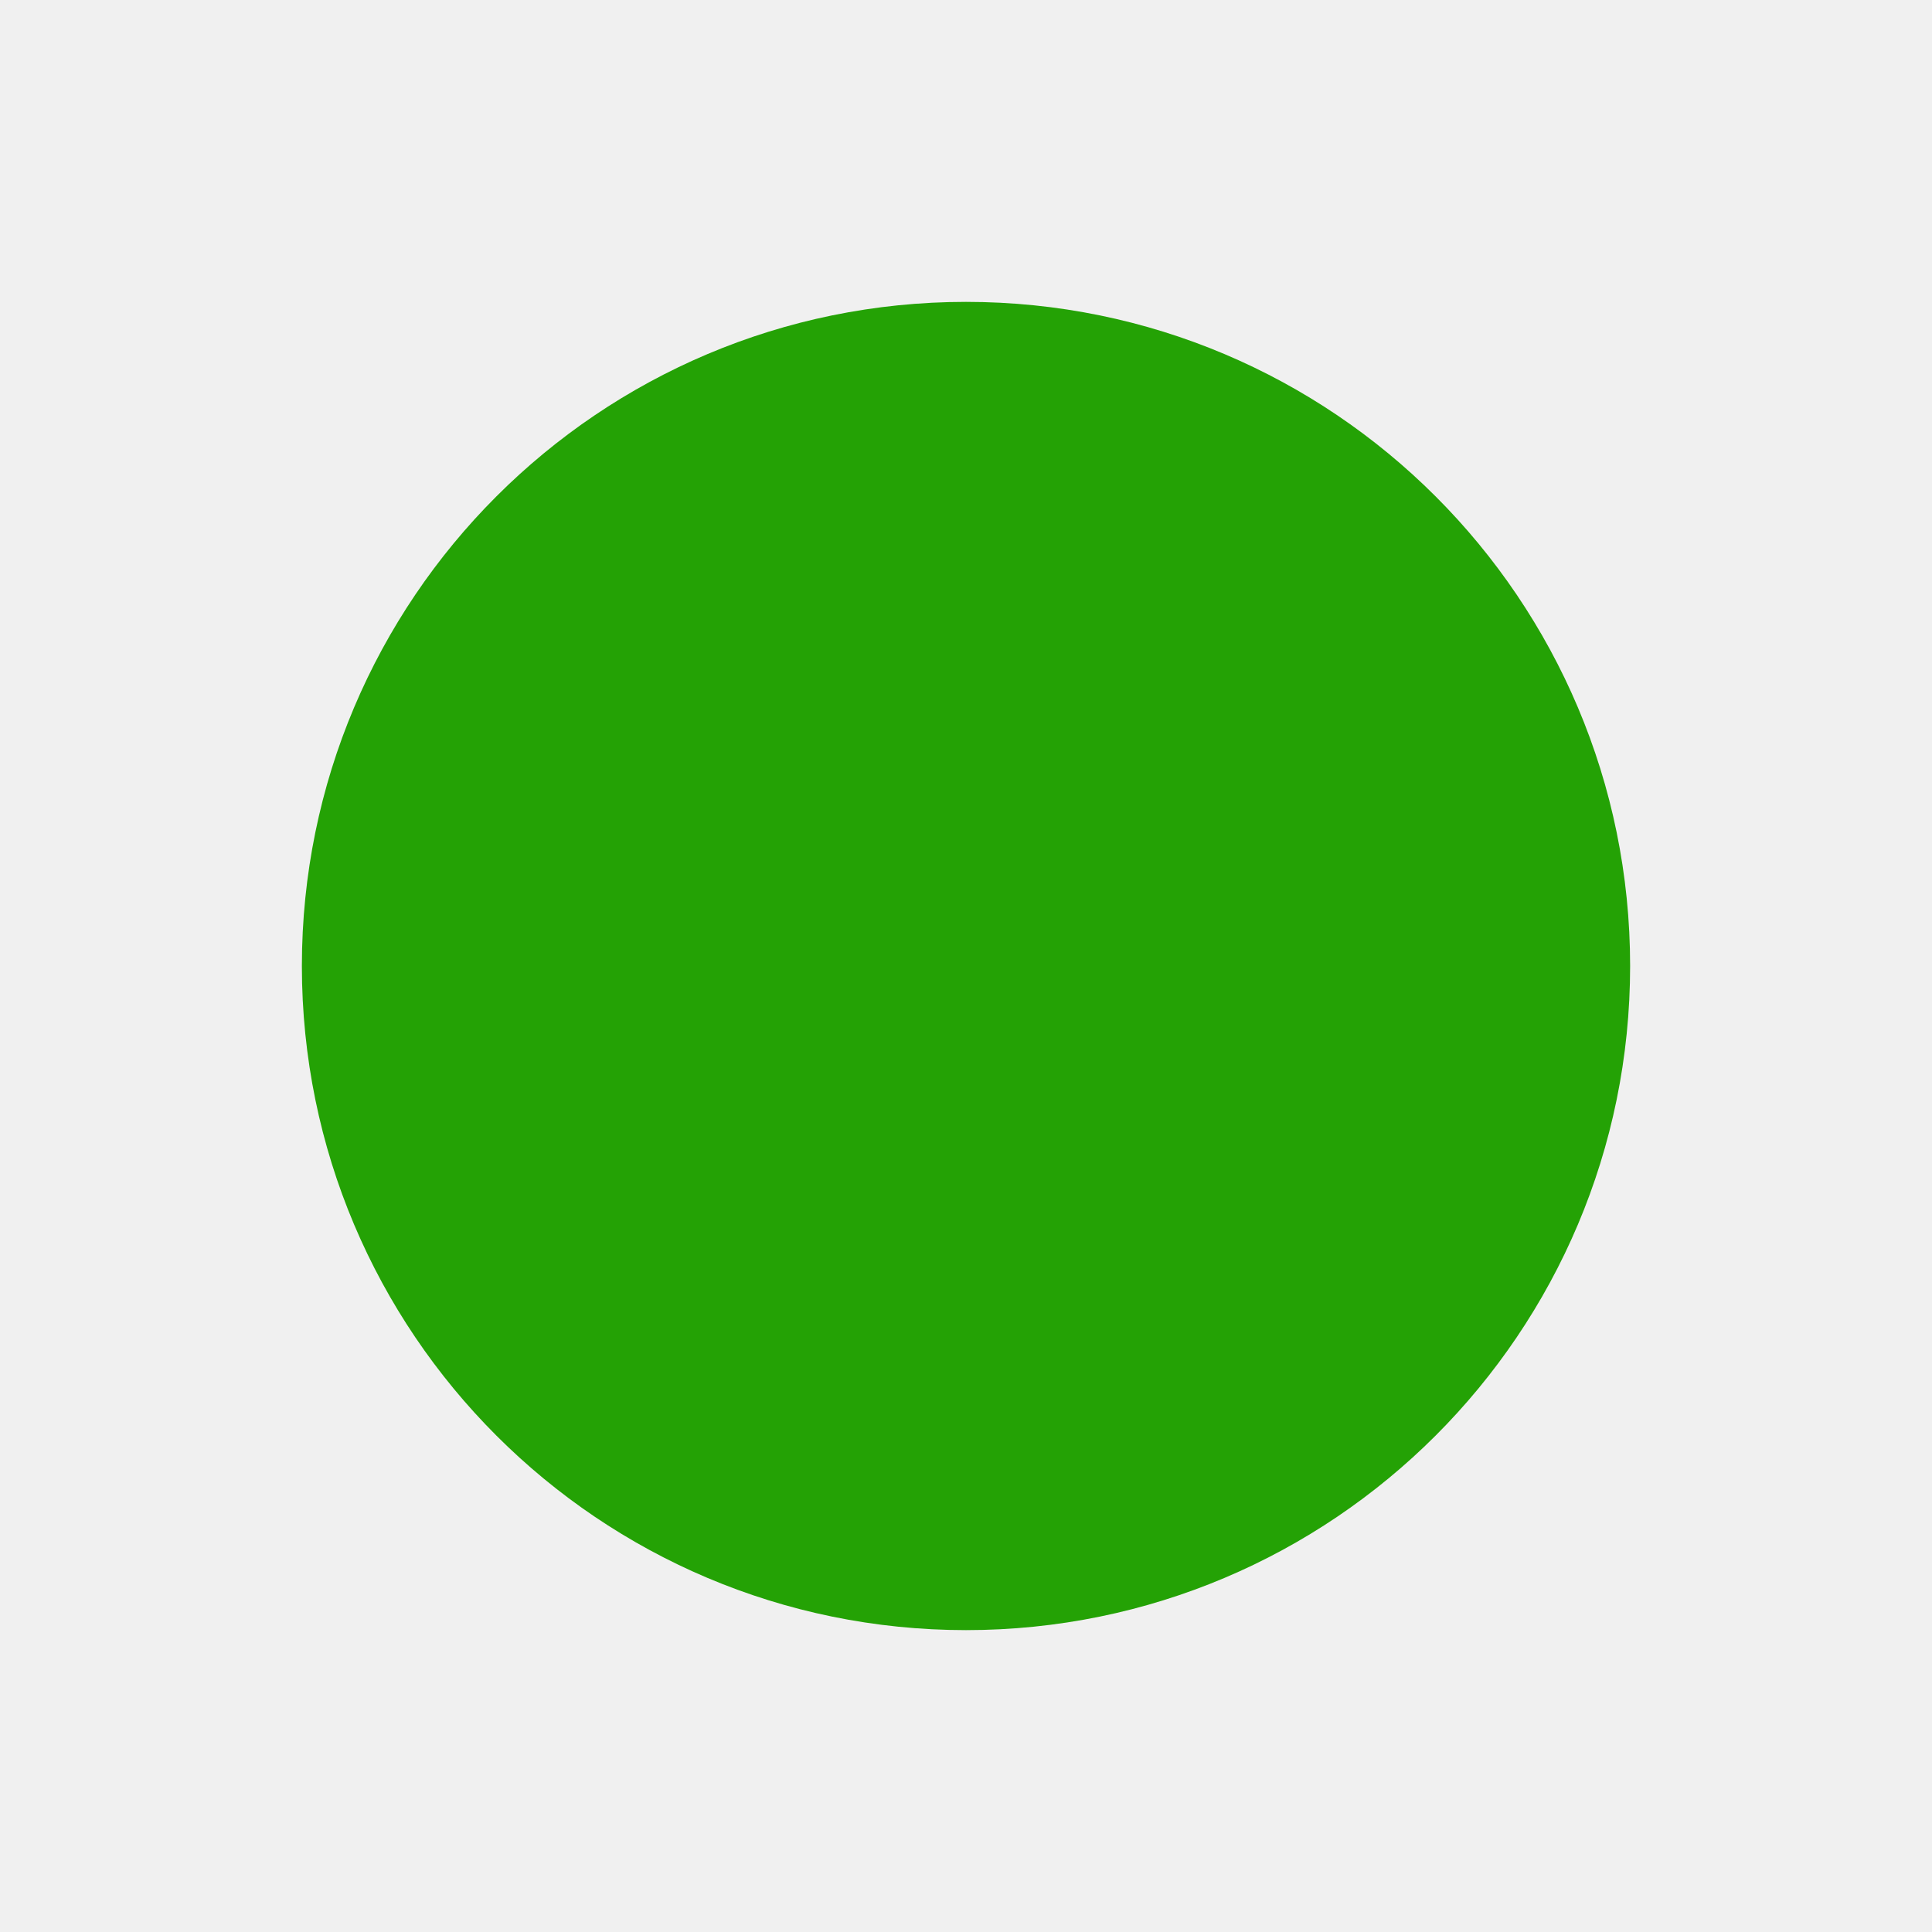
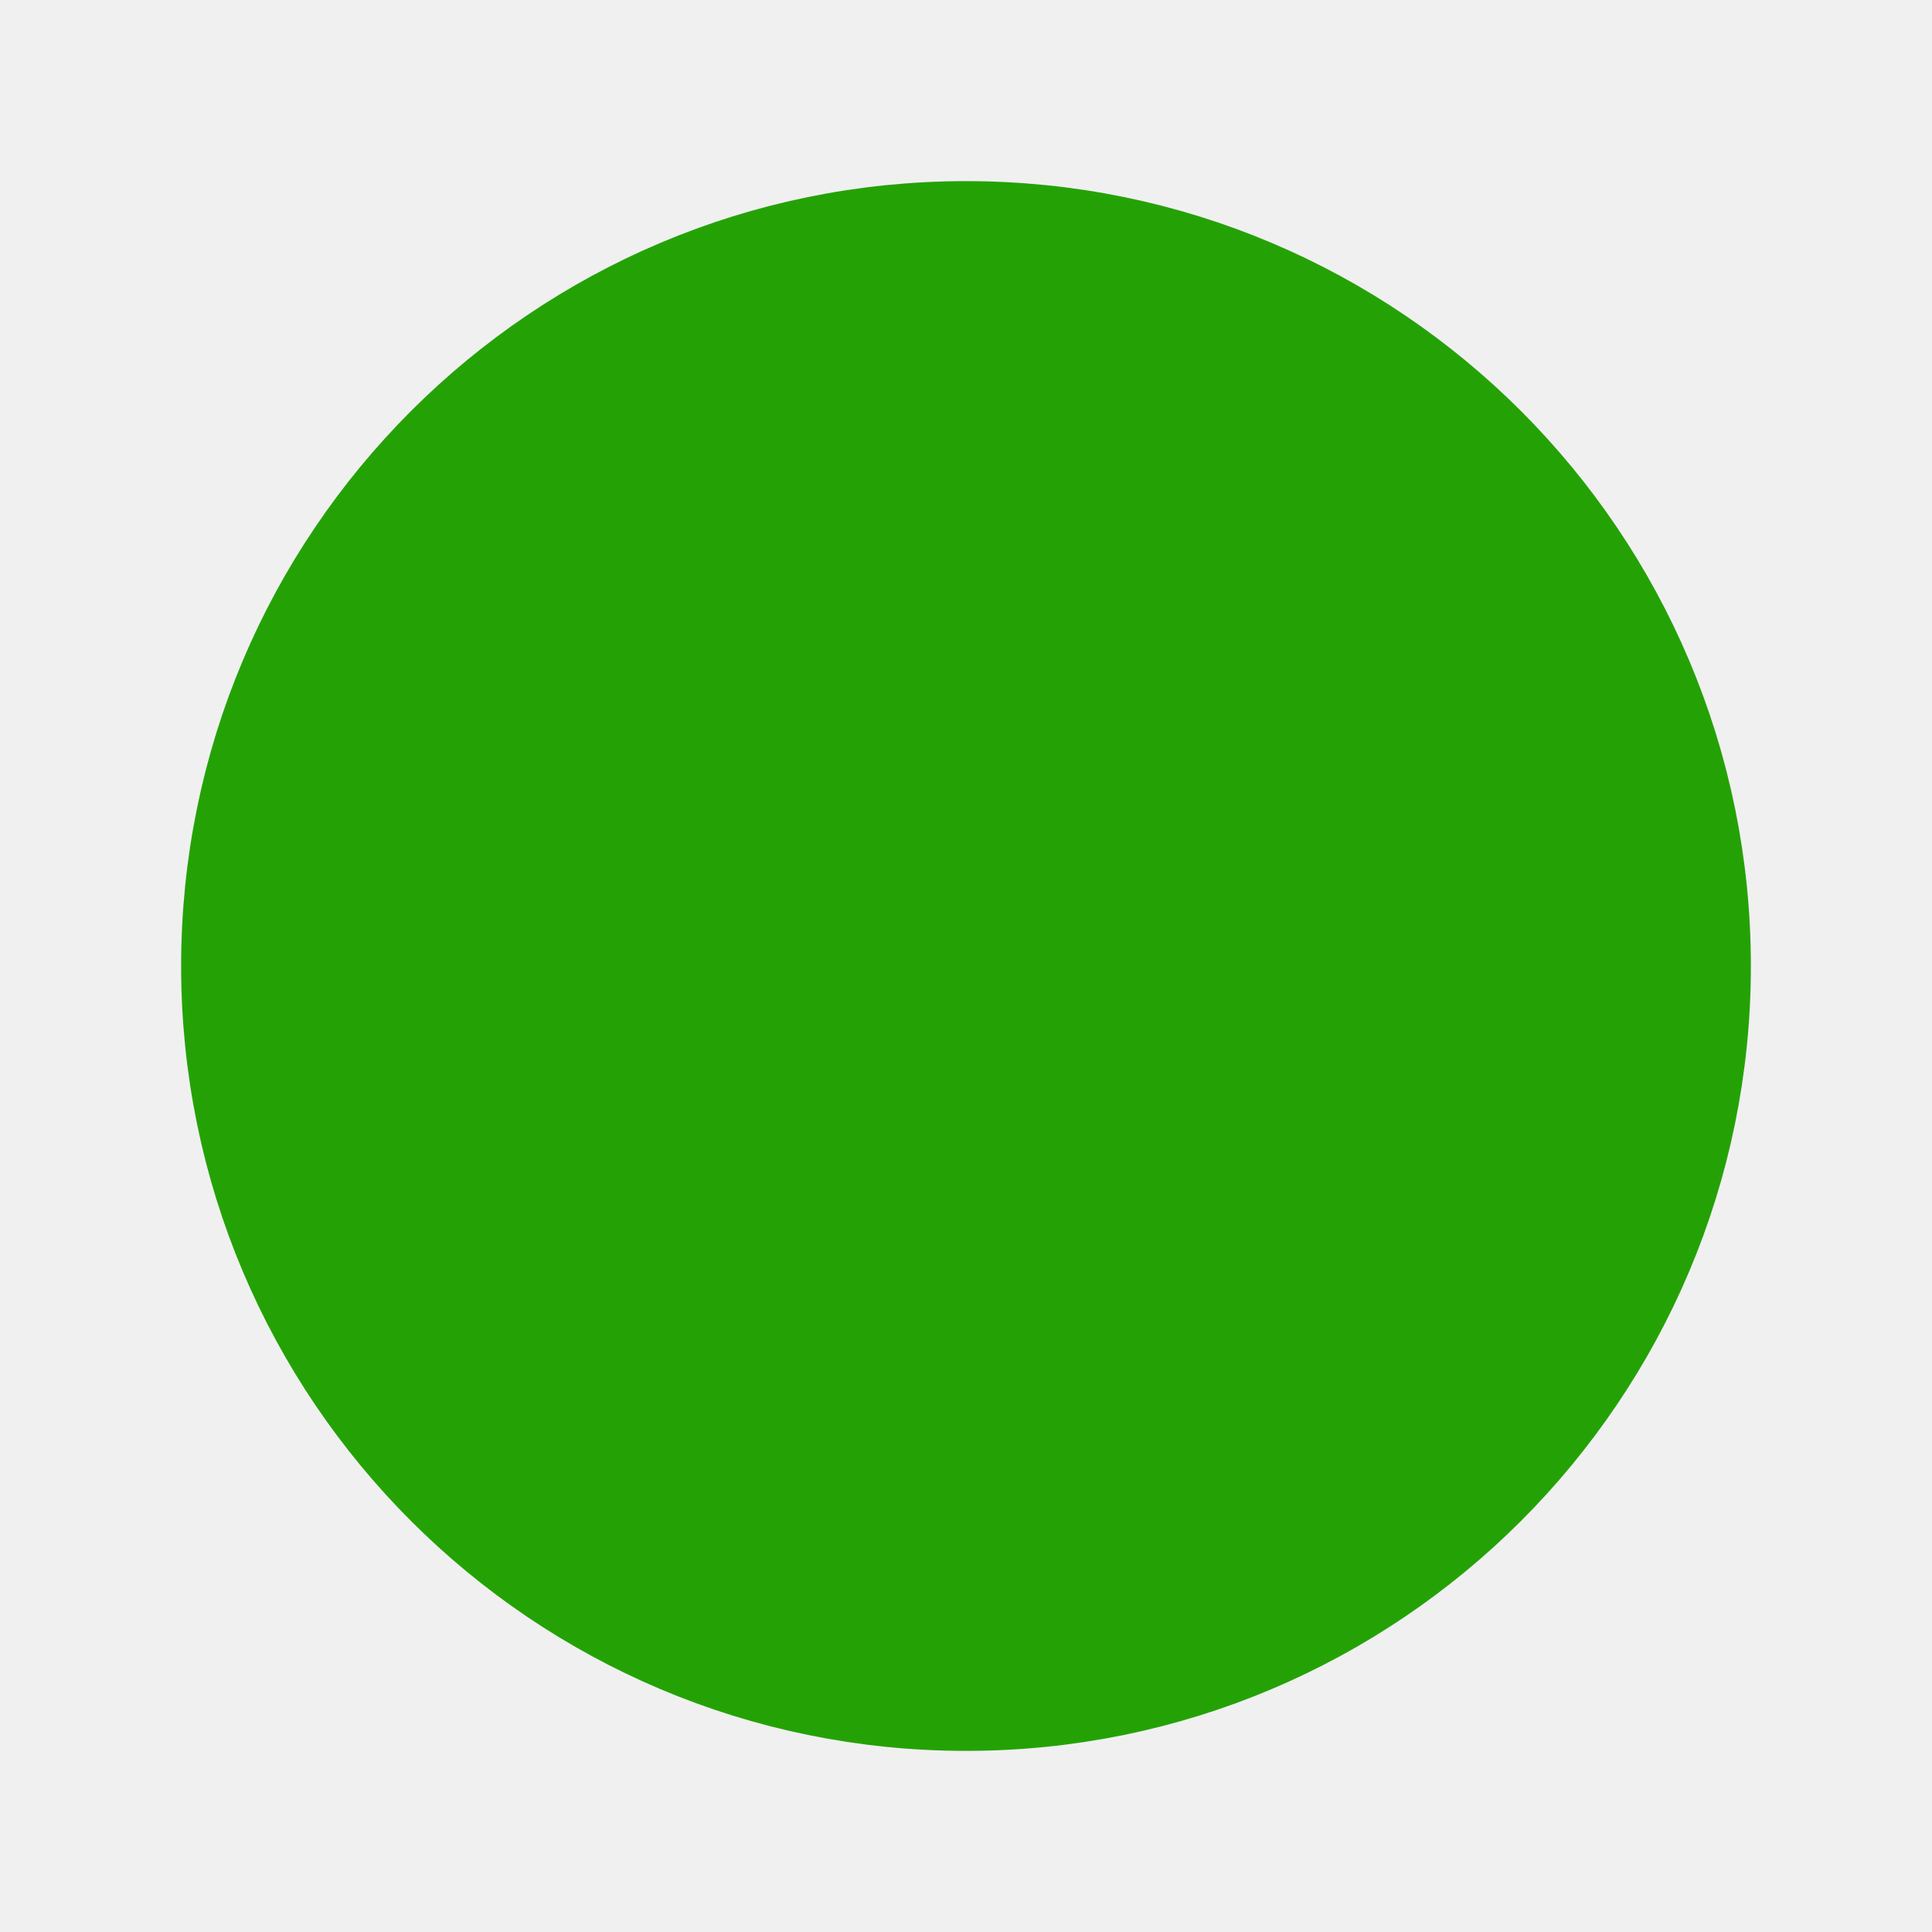
<svg xmlns="http://www.w3.org/2000/svg" id="check" width="100px" viewBox="0 0 32 32" version="1.1">
  <g>
-     <circle id="complete-circle" stroke-width="2" fill="#24A205" stroke="#24A205" cx="16" cy="16" r="10">
+     <circle id="complete-circle" stroke-width="2" fill="#24A205" stroke="#24A205" cx="16" cy="16" r="12">
        </circle>
    <path id="complete-check" stroke="#fff" stroke-width="3" stroke-linecap="round" stroke-linejoin="round" stroke-dasharray="100" stroke-dashoffset="110" fill="none" d="M11,17 15,20 21,12">
        </path>
  </g>
</svg>
